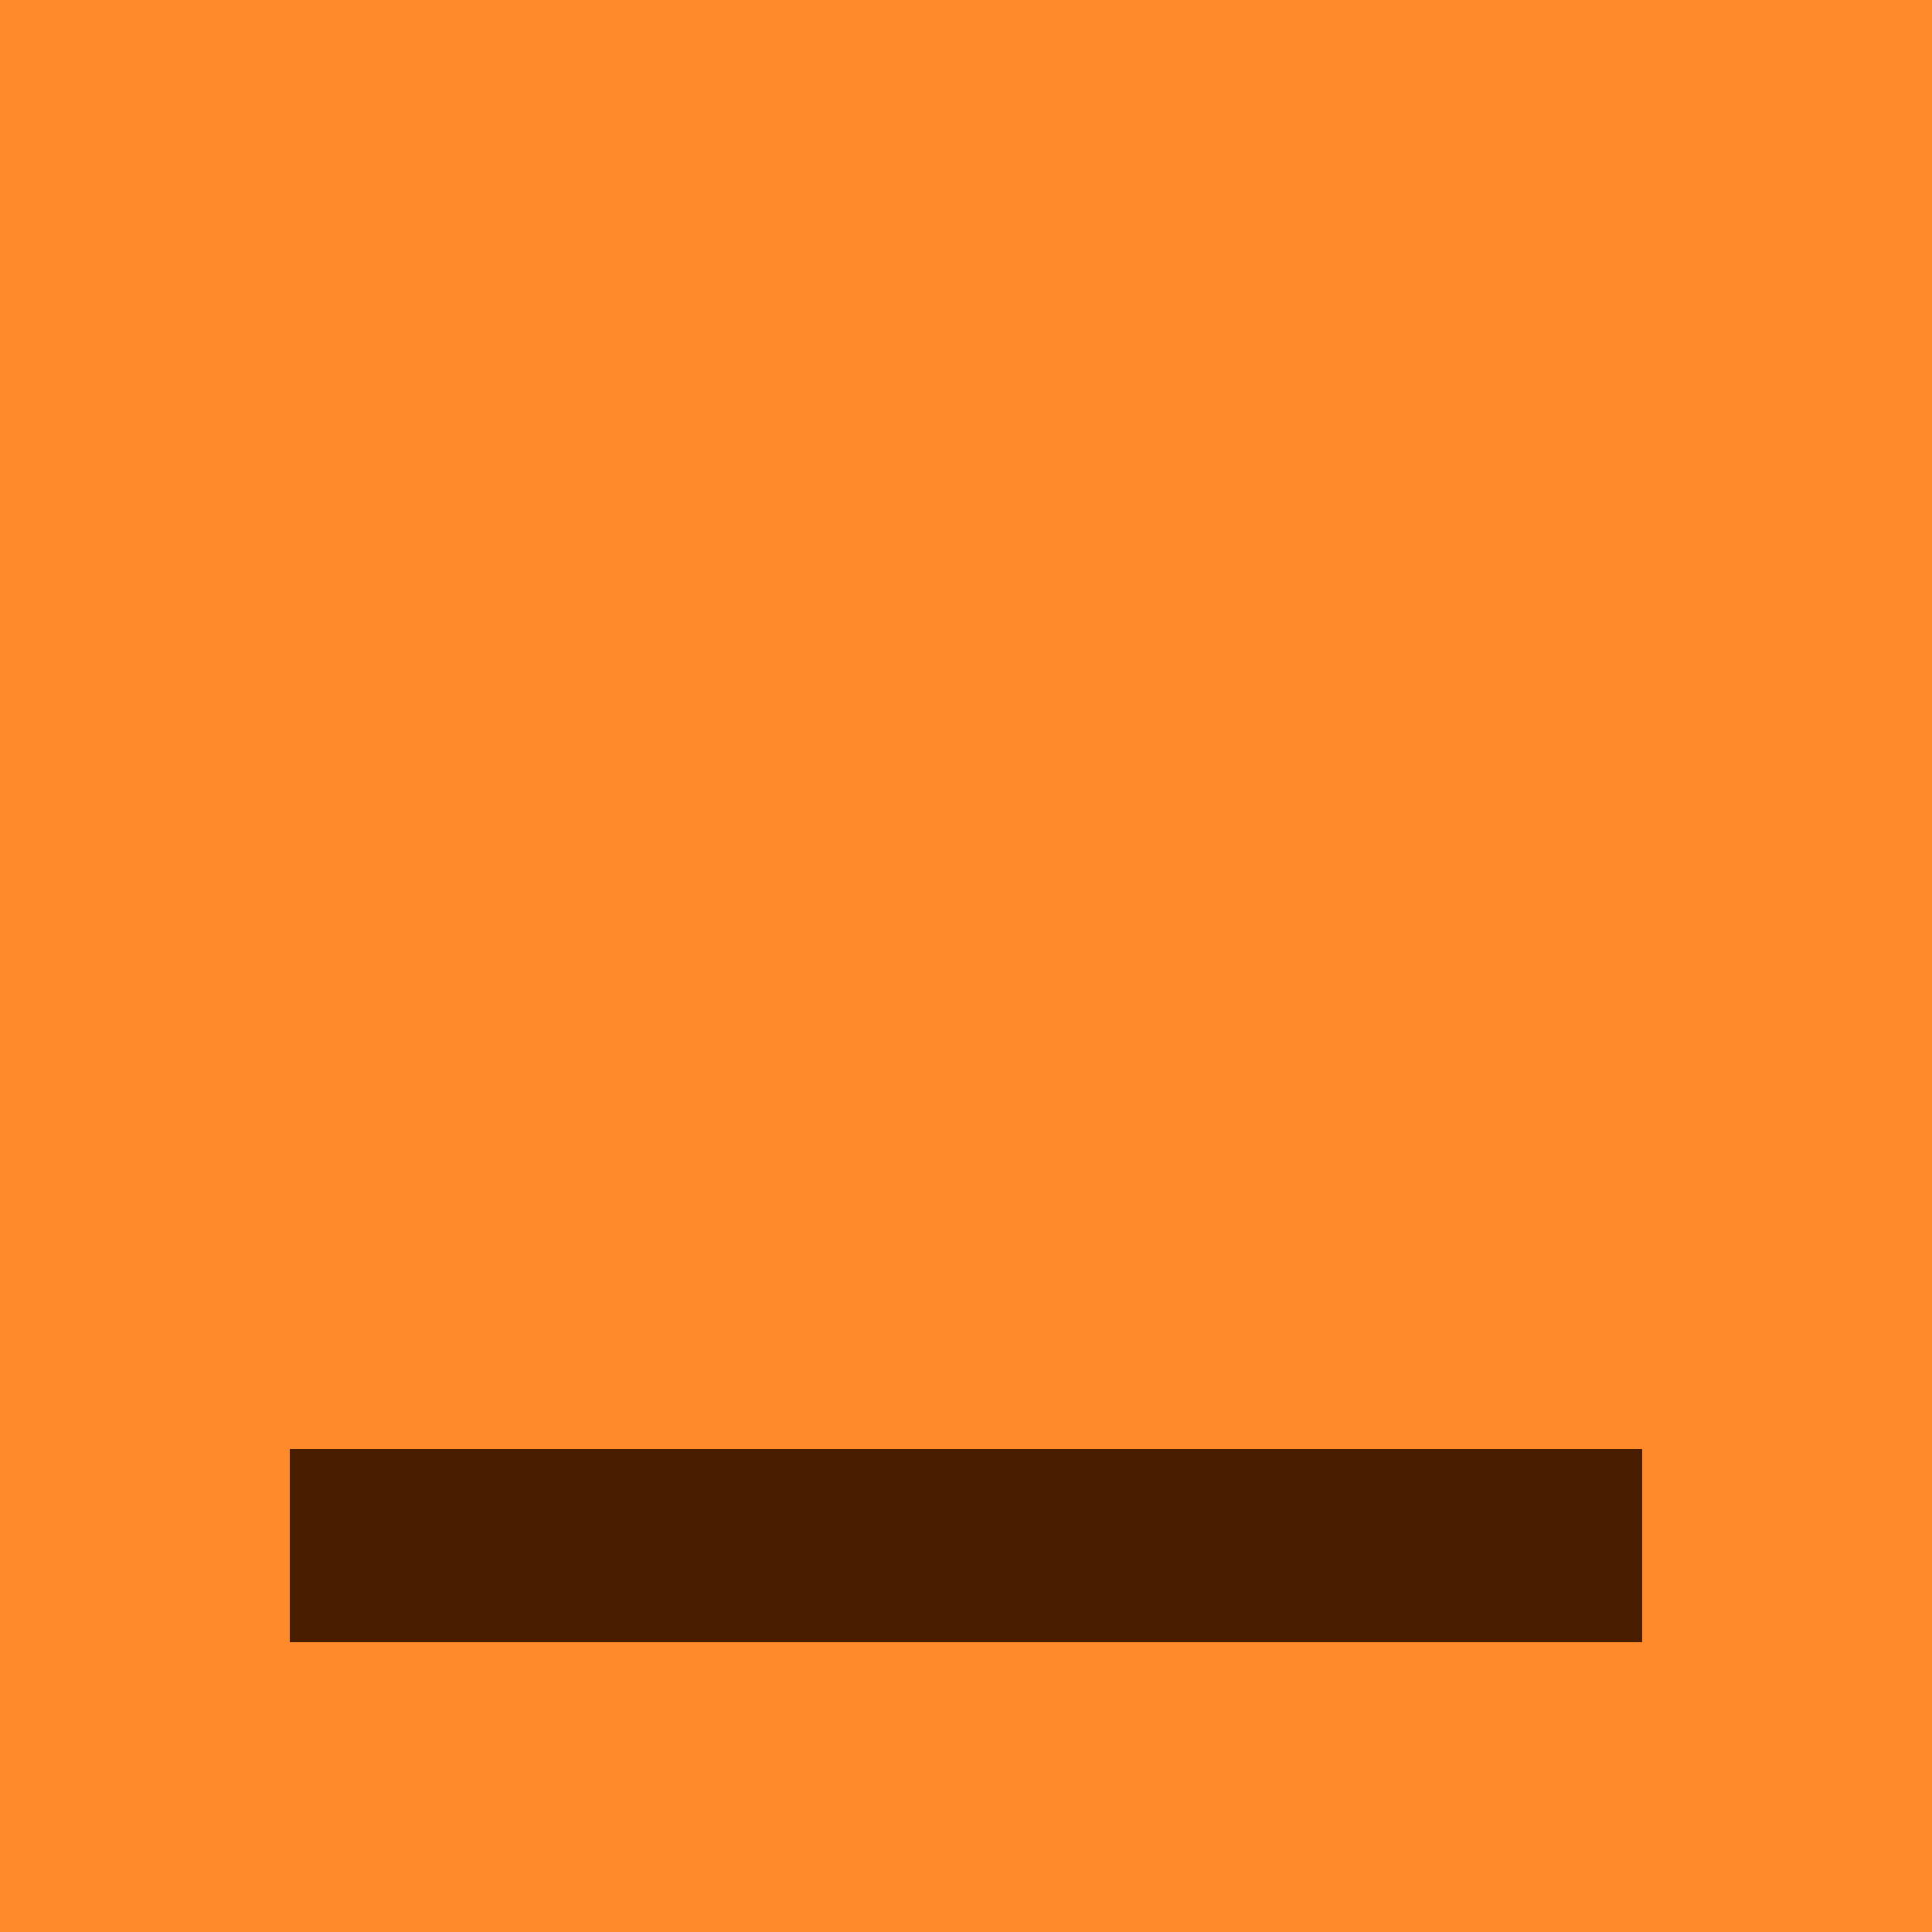
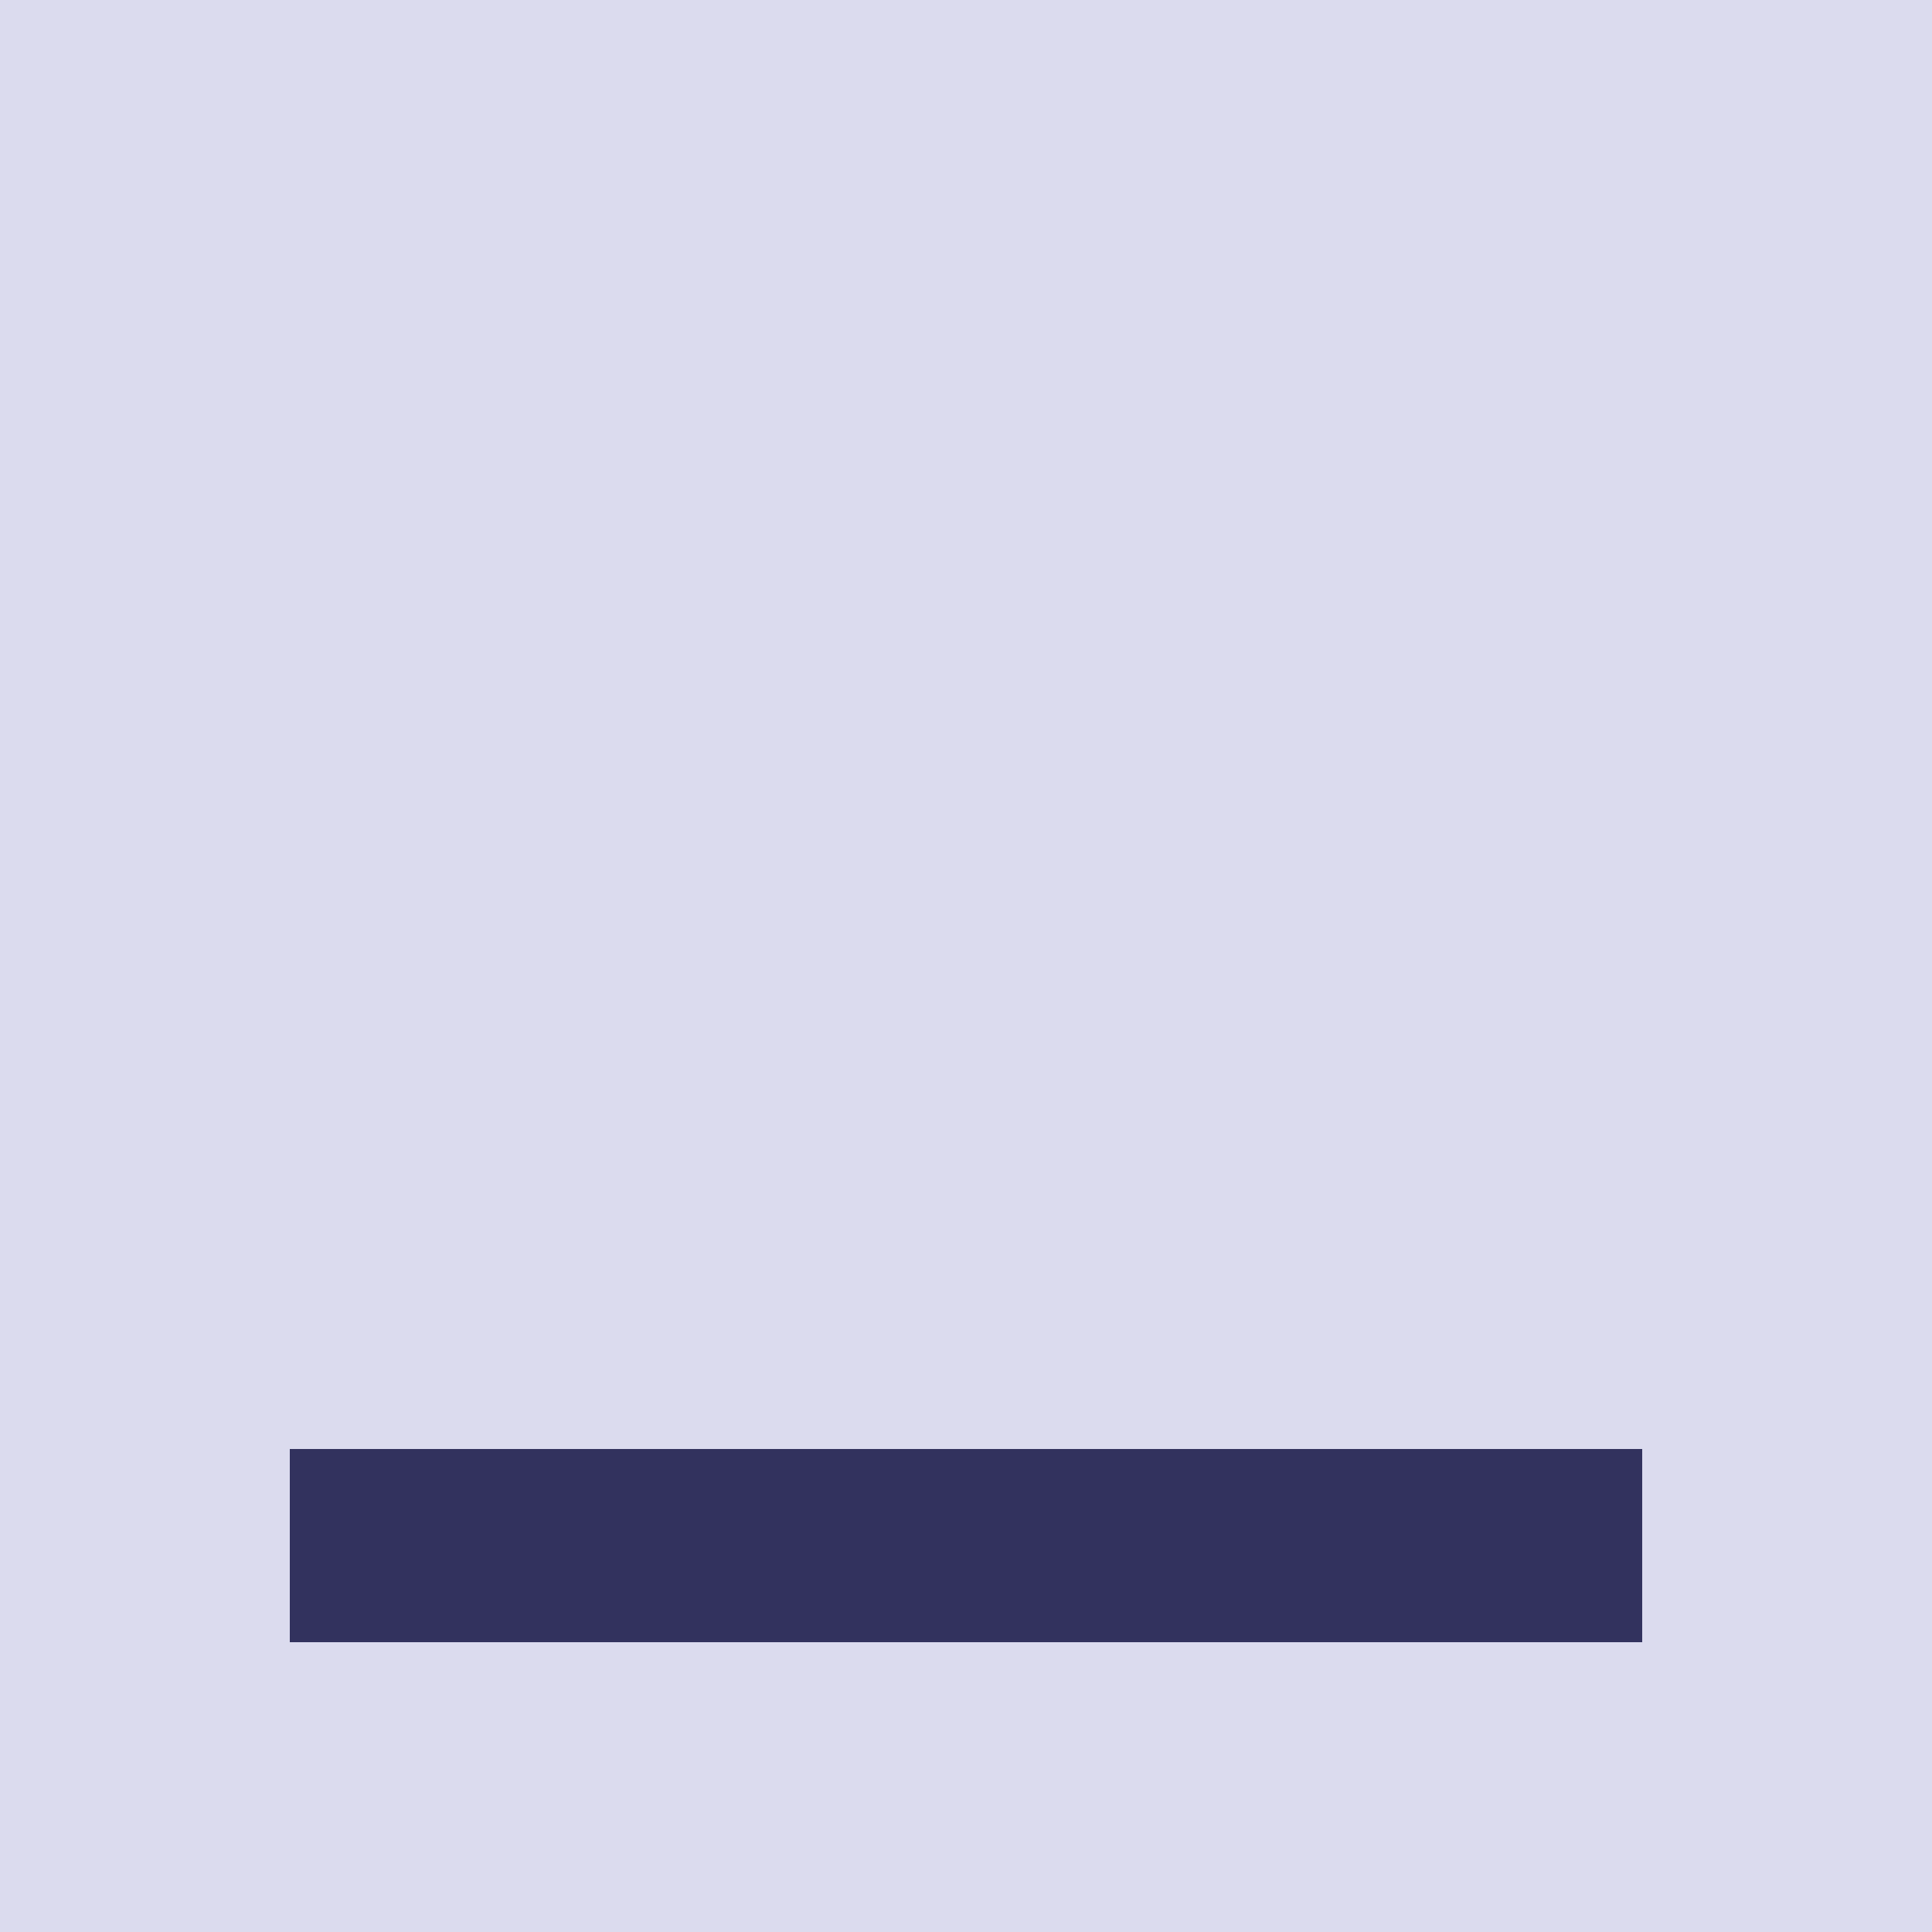
<svg xmlns="http://www.w3.org/2000/svg" width="20" height="20" viewBox="0 0 20 20" fill="none">
-   <path d="M0 0H20V20H0V0Z" fill="#FE8A2C" />
-   <rect x="3" y="15" width="14" height="2" fill="#491D00" />
-   <path d="M0 0V-1H-1V0H0ZM20 0H21V-1H20V0ZM20 20V21H21V20H20ZM0 20H-1V21H0V20ZM0 1H20V-1H0V1ZM19 0V20H21V0H19ZM20 19H0V21H20V19ZM1 20V0H-1V20H1Z" fill="#FE8A2C" />
+   <path d="M0 0H20V20H0V0Z" fill="#CFCFE8" fill-opacity="0.75" />
+   <rect x="3" y="15" width="14" height="2" fill="#32325E" />
</svg>
